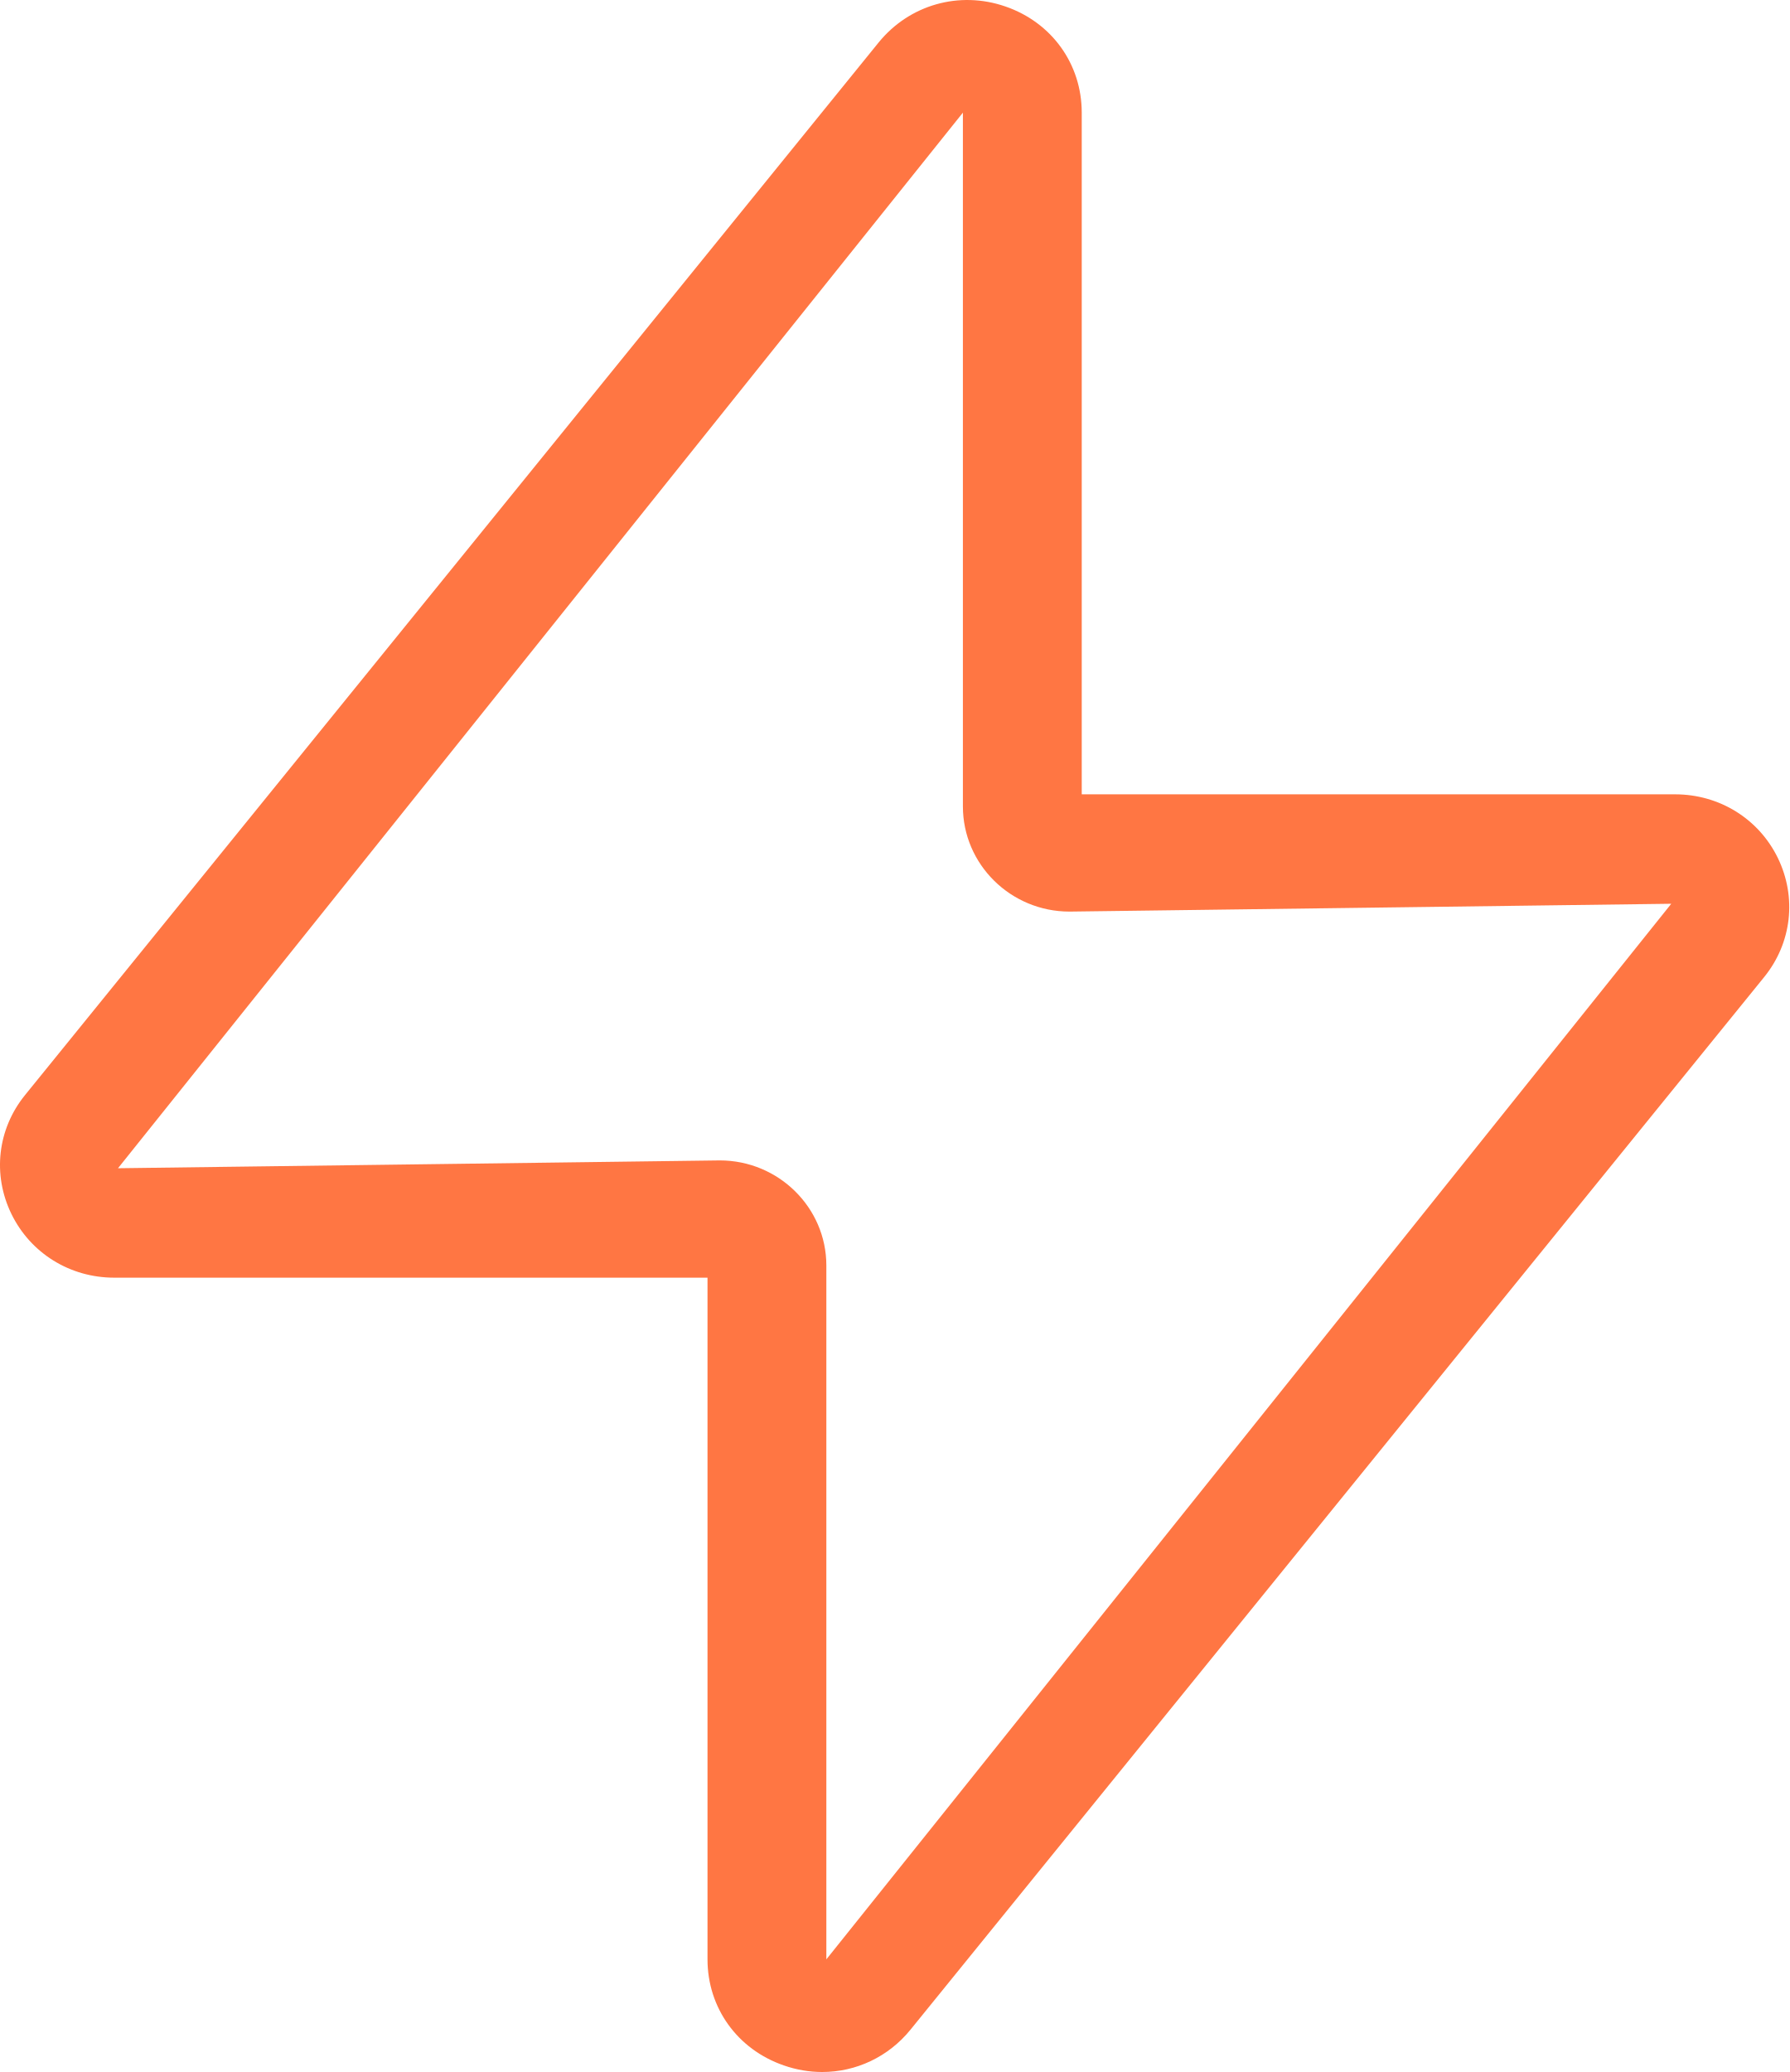
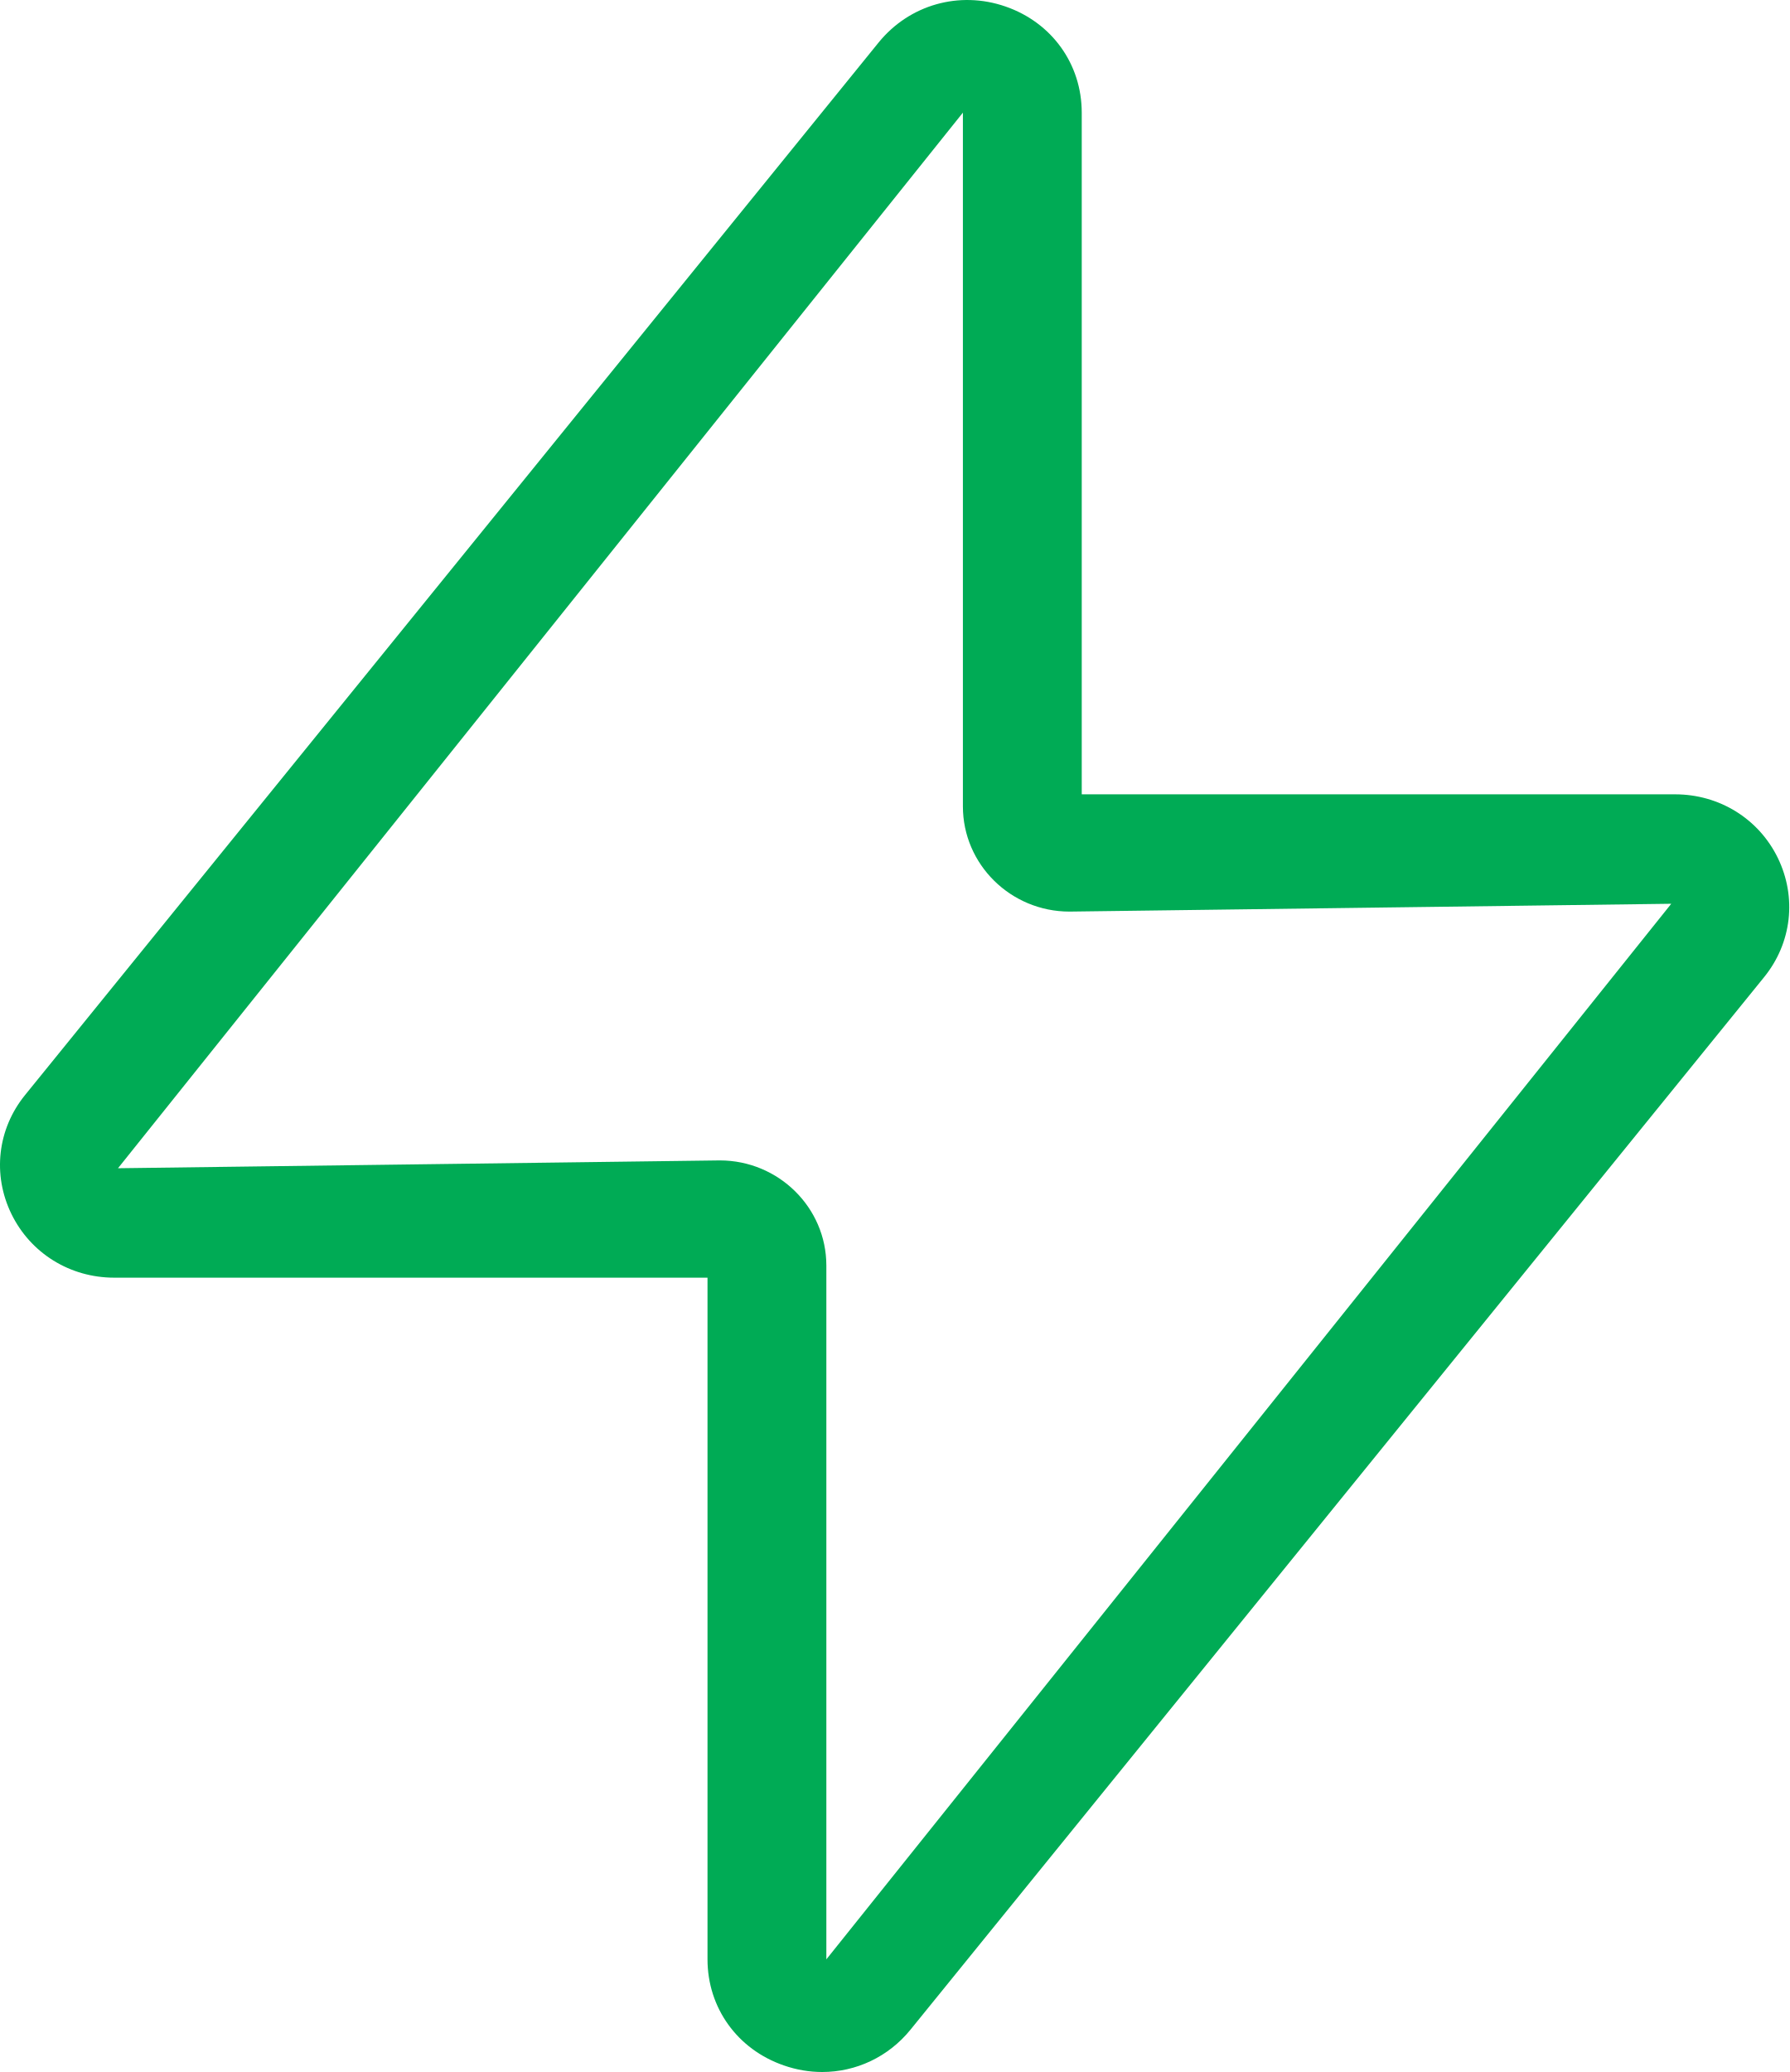
<svg xmlns="http://www.w3.org/2000/svg" width="19" height="22" viewBox="0 0 19 22" fill="none">
-   <path fill-rule="evenodd" clip-rule="evenodd" d="M8.775 20.804V13.437C8.775 12.822 8.267 12.321 7.643 12.321L1.253 12.404L10.225 1.196V8.562C10.225 9.178 10.733 9.679 11.357 9.679L17.747 9.596L8.775 20.804ZM18.879 9.11C18.676 8.693 18.257 8.434 17.788 8.434H11.487V1.196C11.487 0.681 11.17 0.239 10.677 0.069C10.186 -0.101 9.657 0.05 9.331 0.45L0.266 11.627C-0.027 11.988 -0.082 12.472 0.121 12.889C0.324 13.306 0.743 13.566 1.212 13.566H7.513V20.804C7.513 21.318 7.83 21.76 8.323 21.93C8.457 21.977 8.595 22 8.731 22C9.089 22 9.433 21.841 9.669 21.55L18.734 10.374C19.027 10.012 19.082 9.528 18.879 9.11Z" fill="#FF7643" />
+   <path fill-rule="evenodd" clip-rule="evenodd" d="M8.775 20.804V13.437C8.775 12.822 8.267 12.321 7.643 12.321L1.253 12.404L10.225 1.196V8.562C10.225 9.178 10.733 9.679 11.357 9.679L17.747 9.596L8.775 20.804ZM18.879 9.11C18.676 8.693 18.257 8.434 17.788 8.434H11.487V1.196C11.487 0.681 11.17 0.239 10.677 0.069C10.186 -0.101 9.657 0.05 9.331 0.45L0.266 11.627C-0.027 11.988 -0.082 12.472 0.121 12.889C0.324 13.306 0.743 13.566 1.212 13.566H7.513V20.804C7.513 21.318 7.83 21.76 8.323 21.93C8.457 21.977 8.595 22 8.731 22C9.089 22 9.433 21.841 9.669 21.55L18.734 10.374C19.027 10.012 19.082 9.528 18.879 9.11Z" fill="#00AB55" />
</svg>
